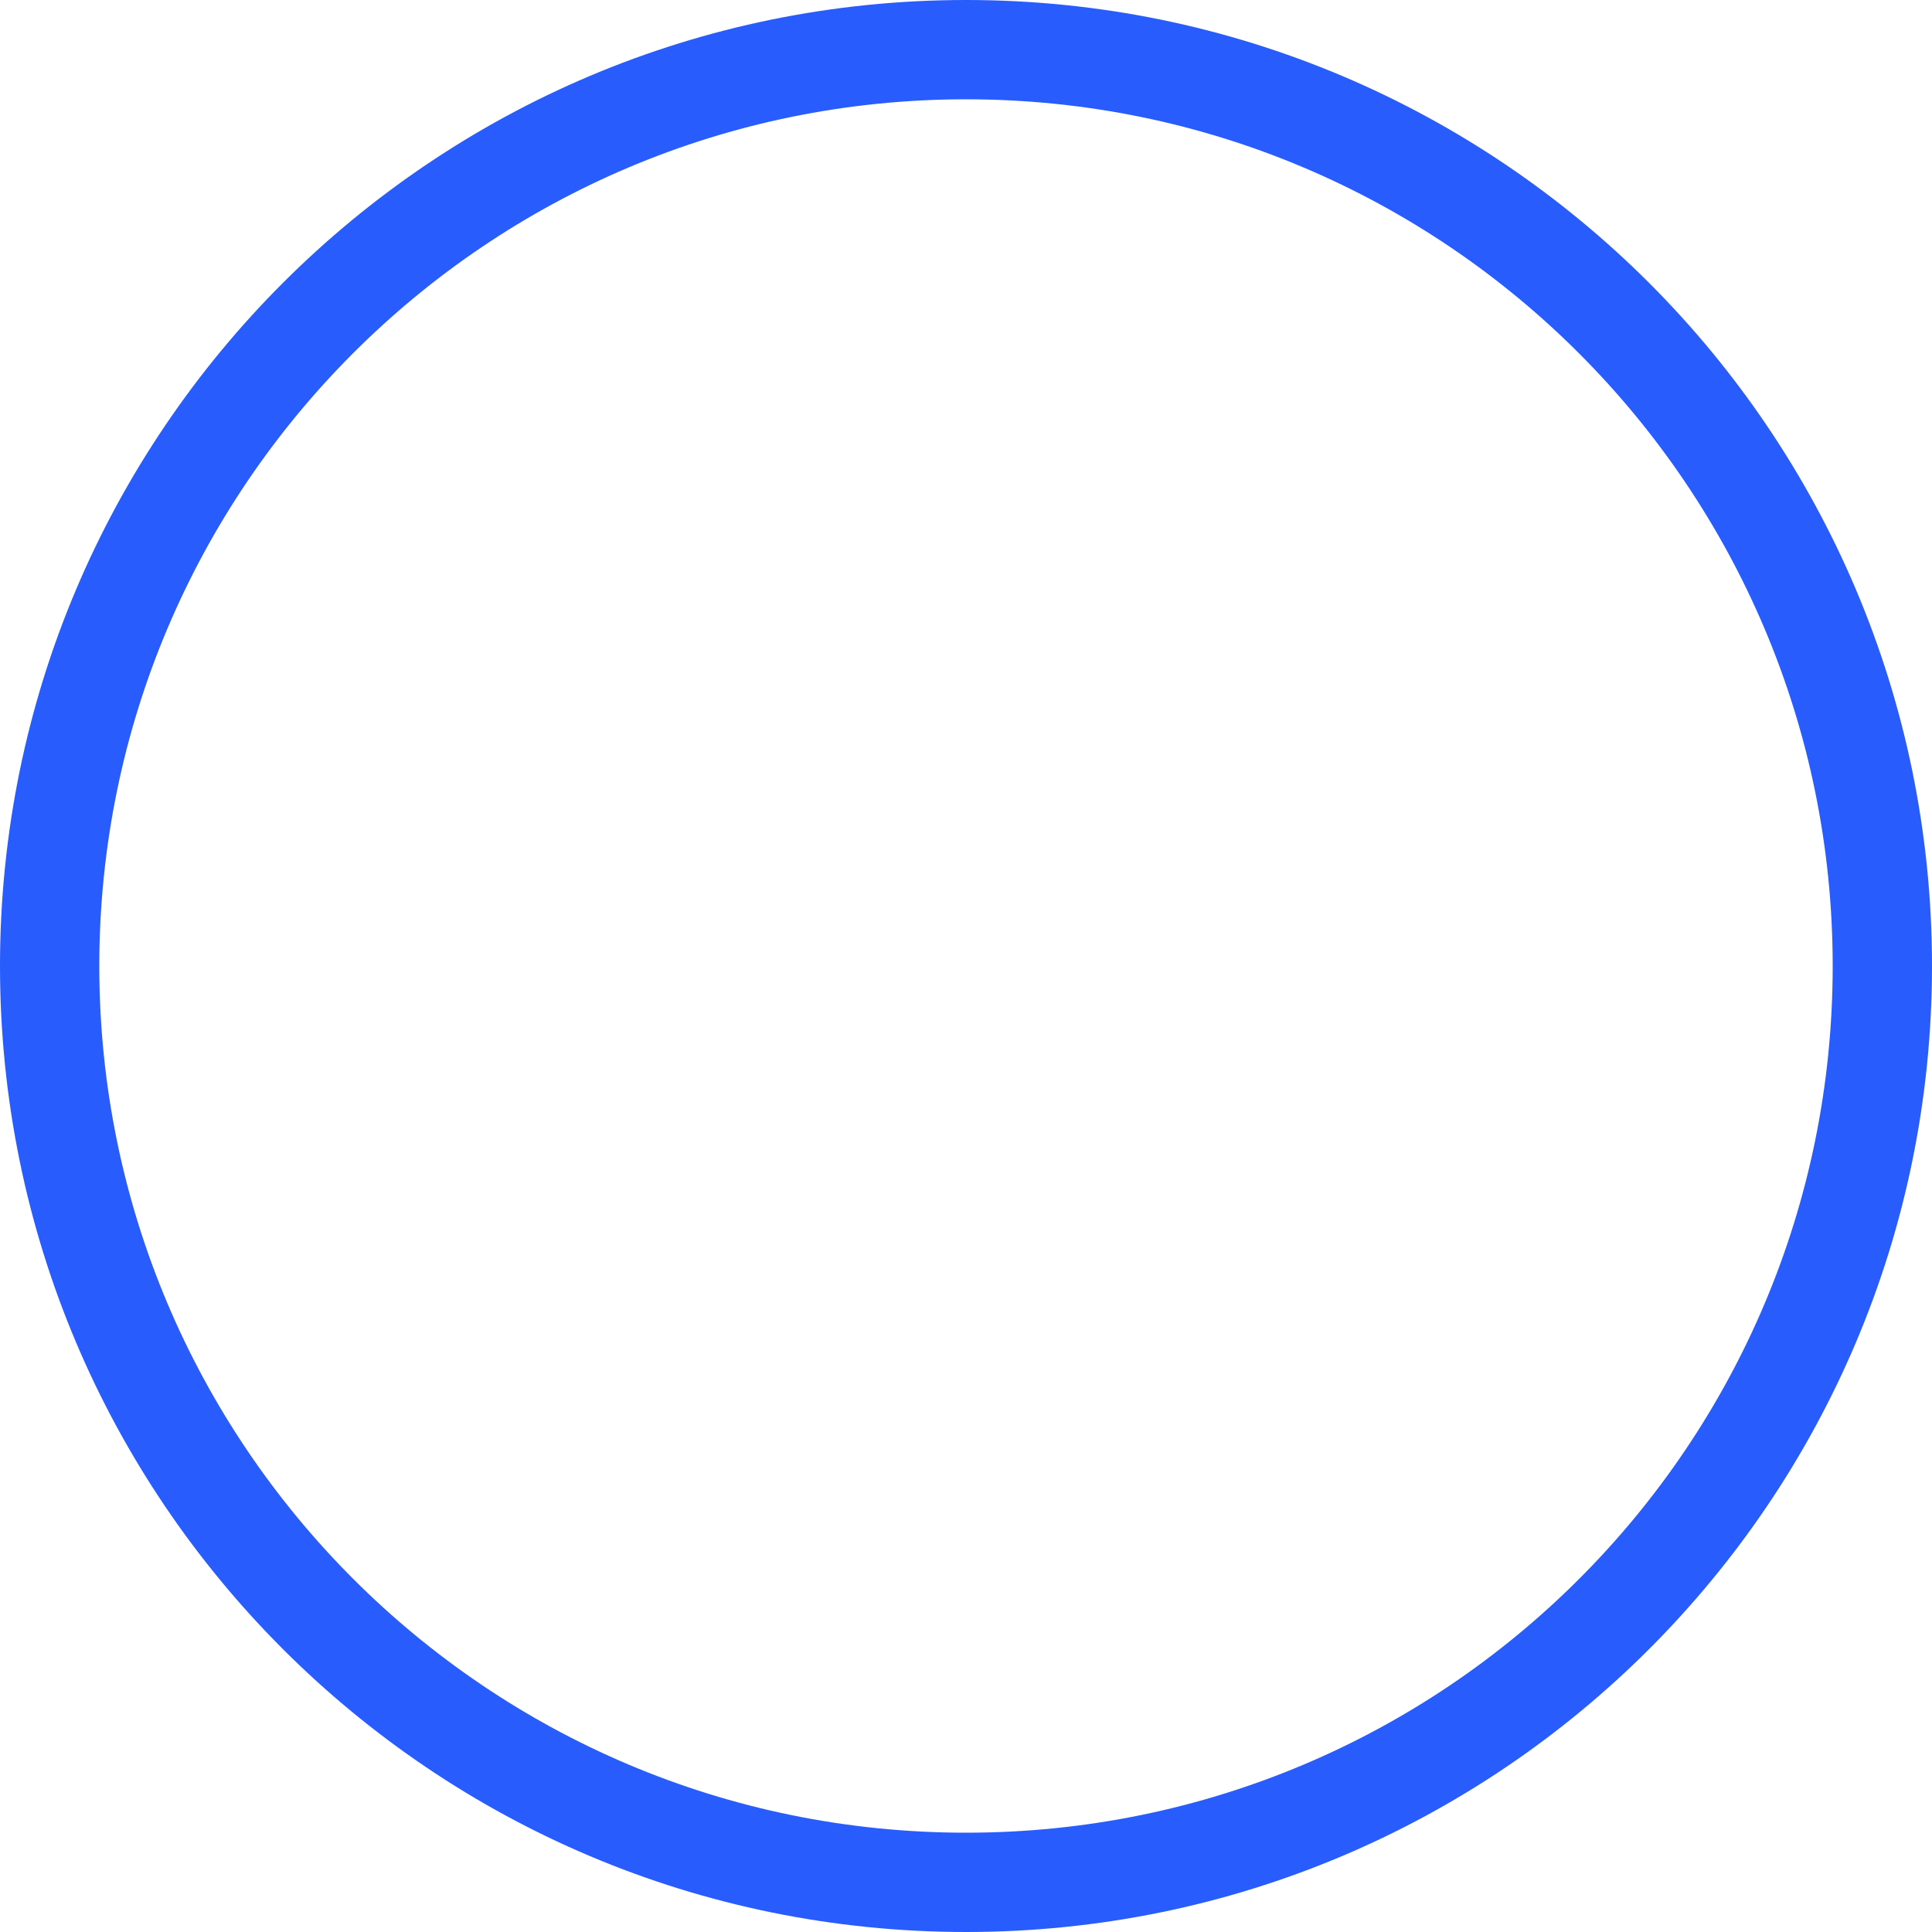
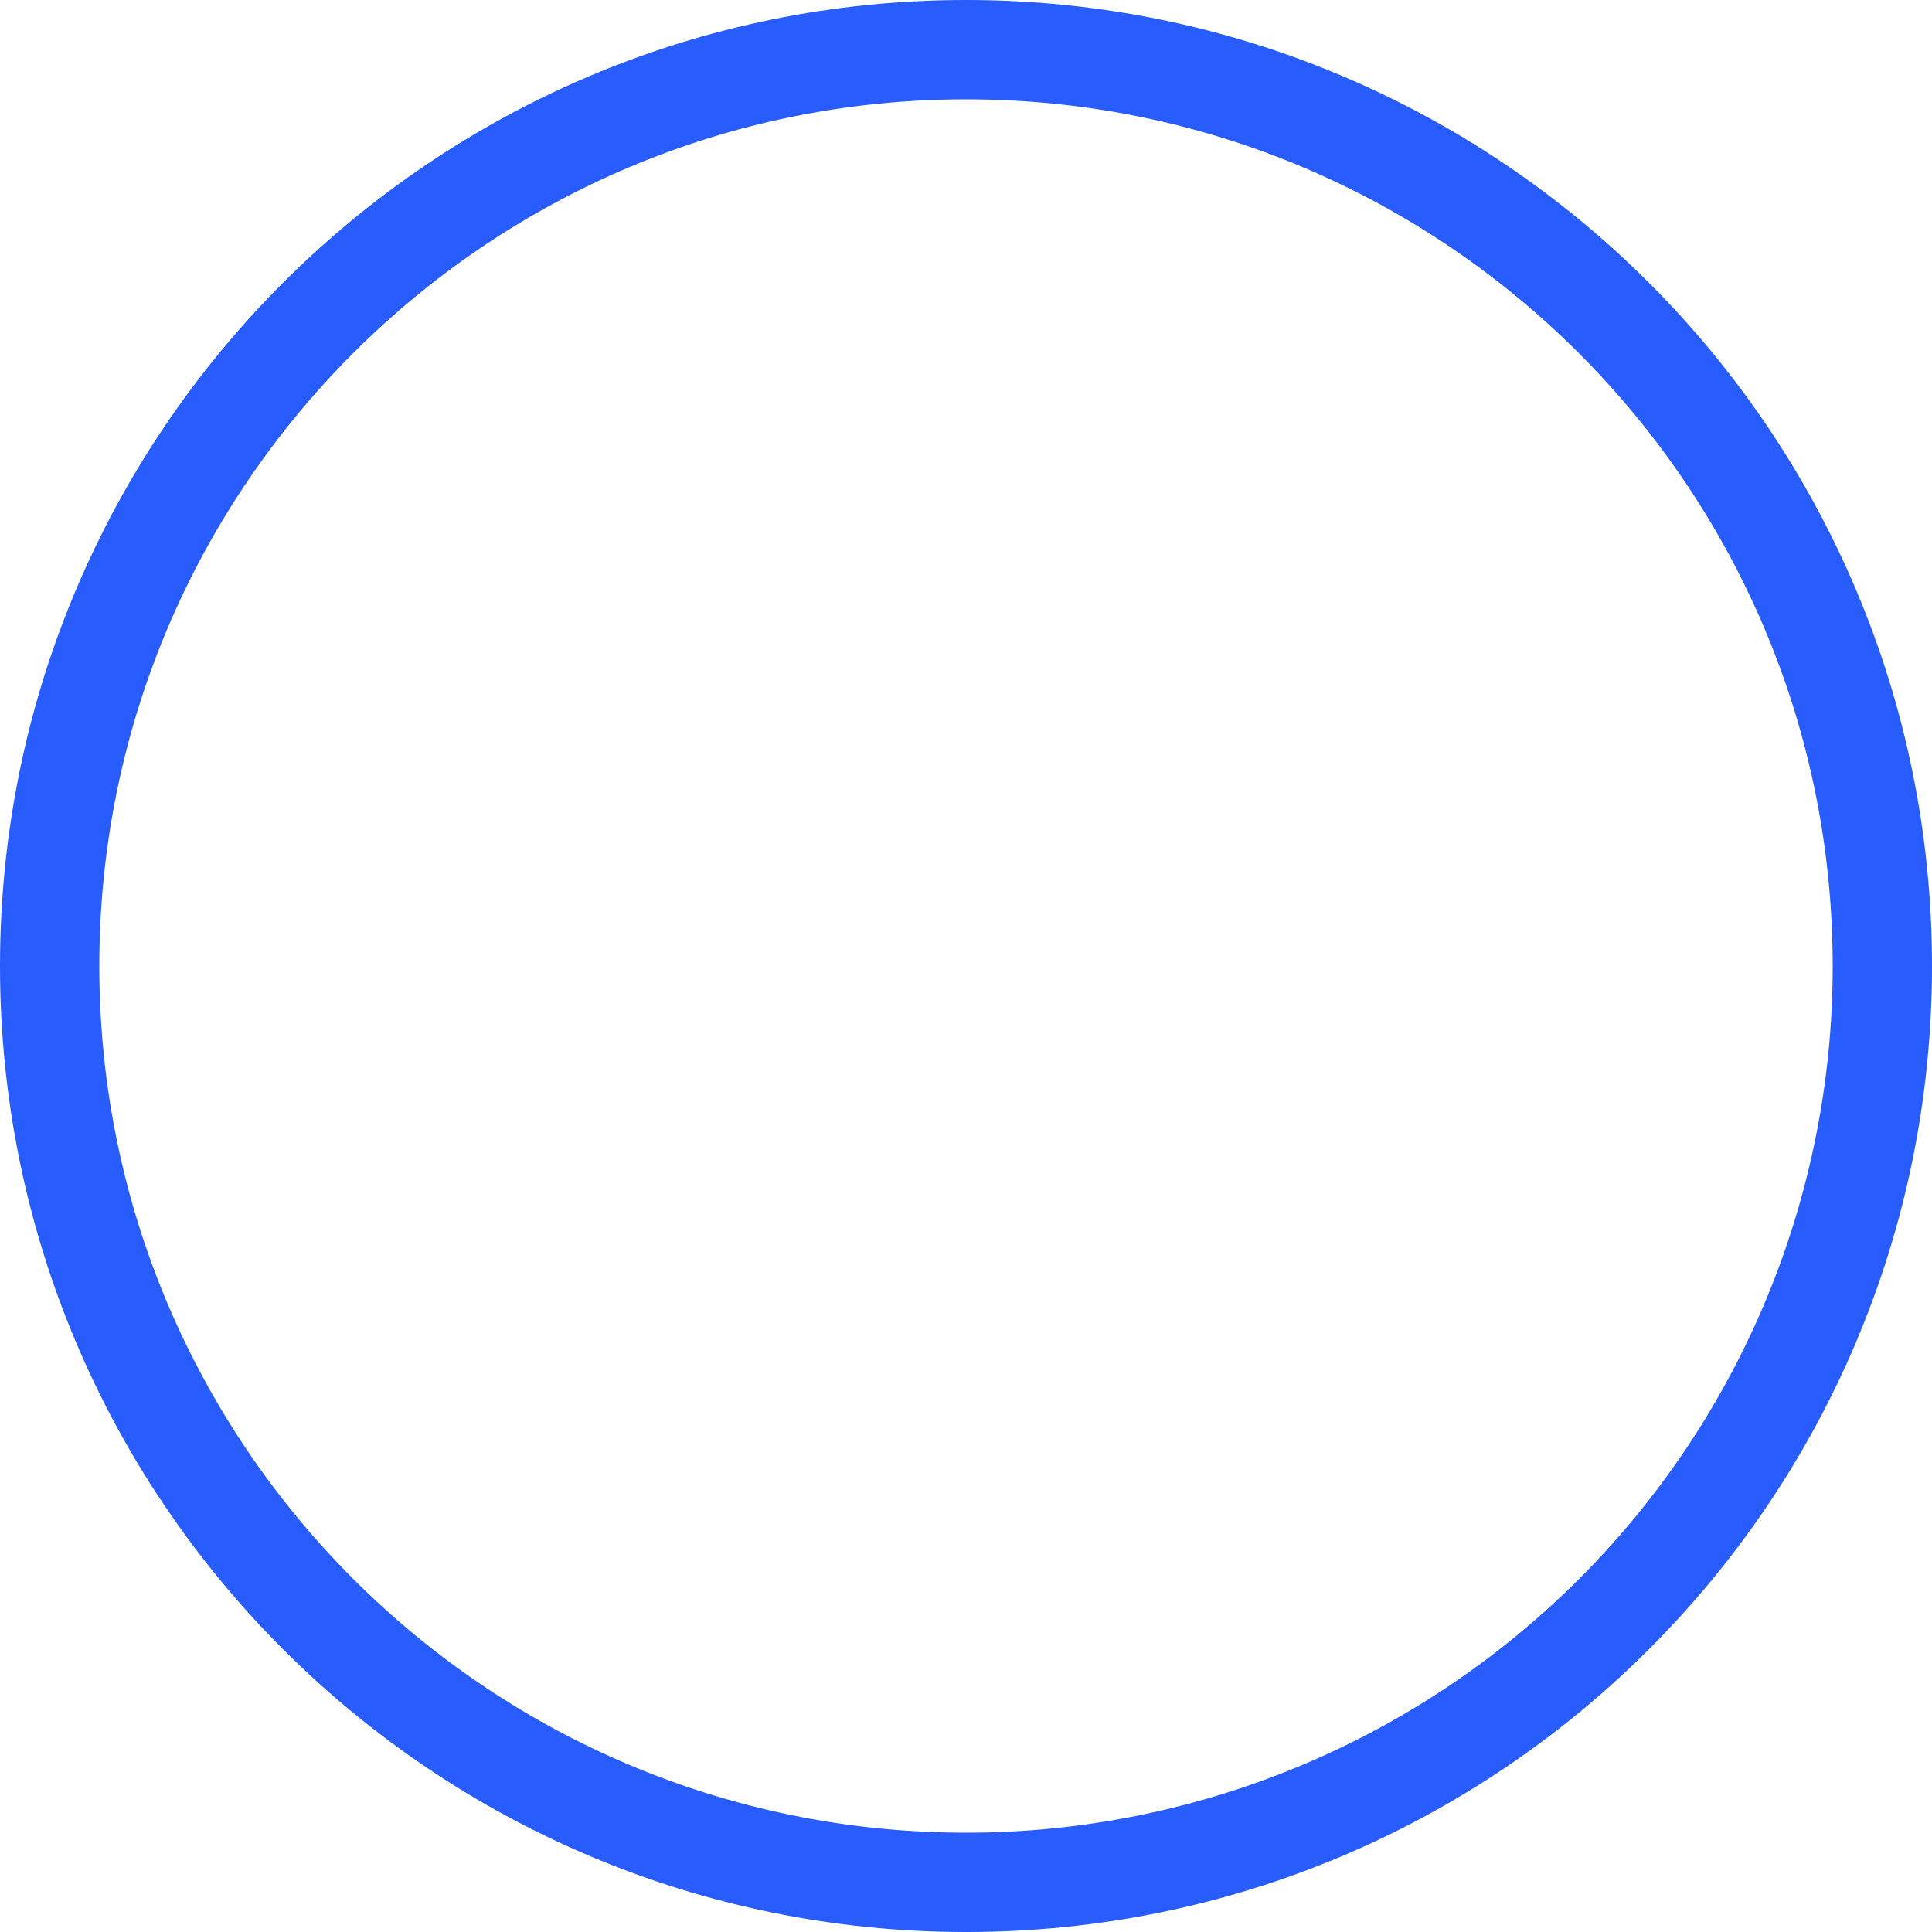
- <svg xmlns="http://www.w3.org/2000/svg" preserveAspectRatio="none" overflow="visible" style="display: block;" width="20" height="20" viewBox="0 0 20 20" fill="none">
-   <path id="Vector" d="M10 0C4.476 0 0 4.476 0 10C0 15.524 4.476 20 10 20C15.524 20 20 15.524 20 10C20 4.476 15.524 0 10 0ZM10 18.972C5.04 18.972 1.028 14.95 1.028 10C1.028 5.04 5.05 1.028 10 1.028C14.96 1.028 18.972 5.05 18.972 10C18.972 14.96 14.96 18.972 10 18.972Z" fill="#285CFC" />
+ <svg xmlns="http://www.w3.org/2000/svg" width="20" height="20" fill="none" overflow="visible" preserveAspectRatio="none" style="display:block" viewBox="0 0 20 20">
+   <path fill="#285cfc" d="M10 0C4.476 0 0 4.476 0 10s4.476 10 10 10 10-4.476 10-10S15.524 0 10 0m0 18.972c-4.96 0-8.972-4.022-8.972-8.972 0-4.96 4.022-8.972 8.972-8.972 4.96 0 8.972 4.022 8.972 8.972A8.966 8.966 0 0 1 10 18.972" />
</svg>
